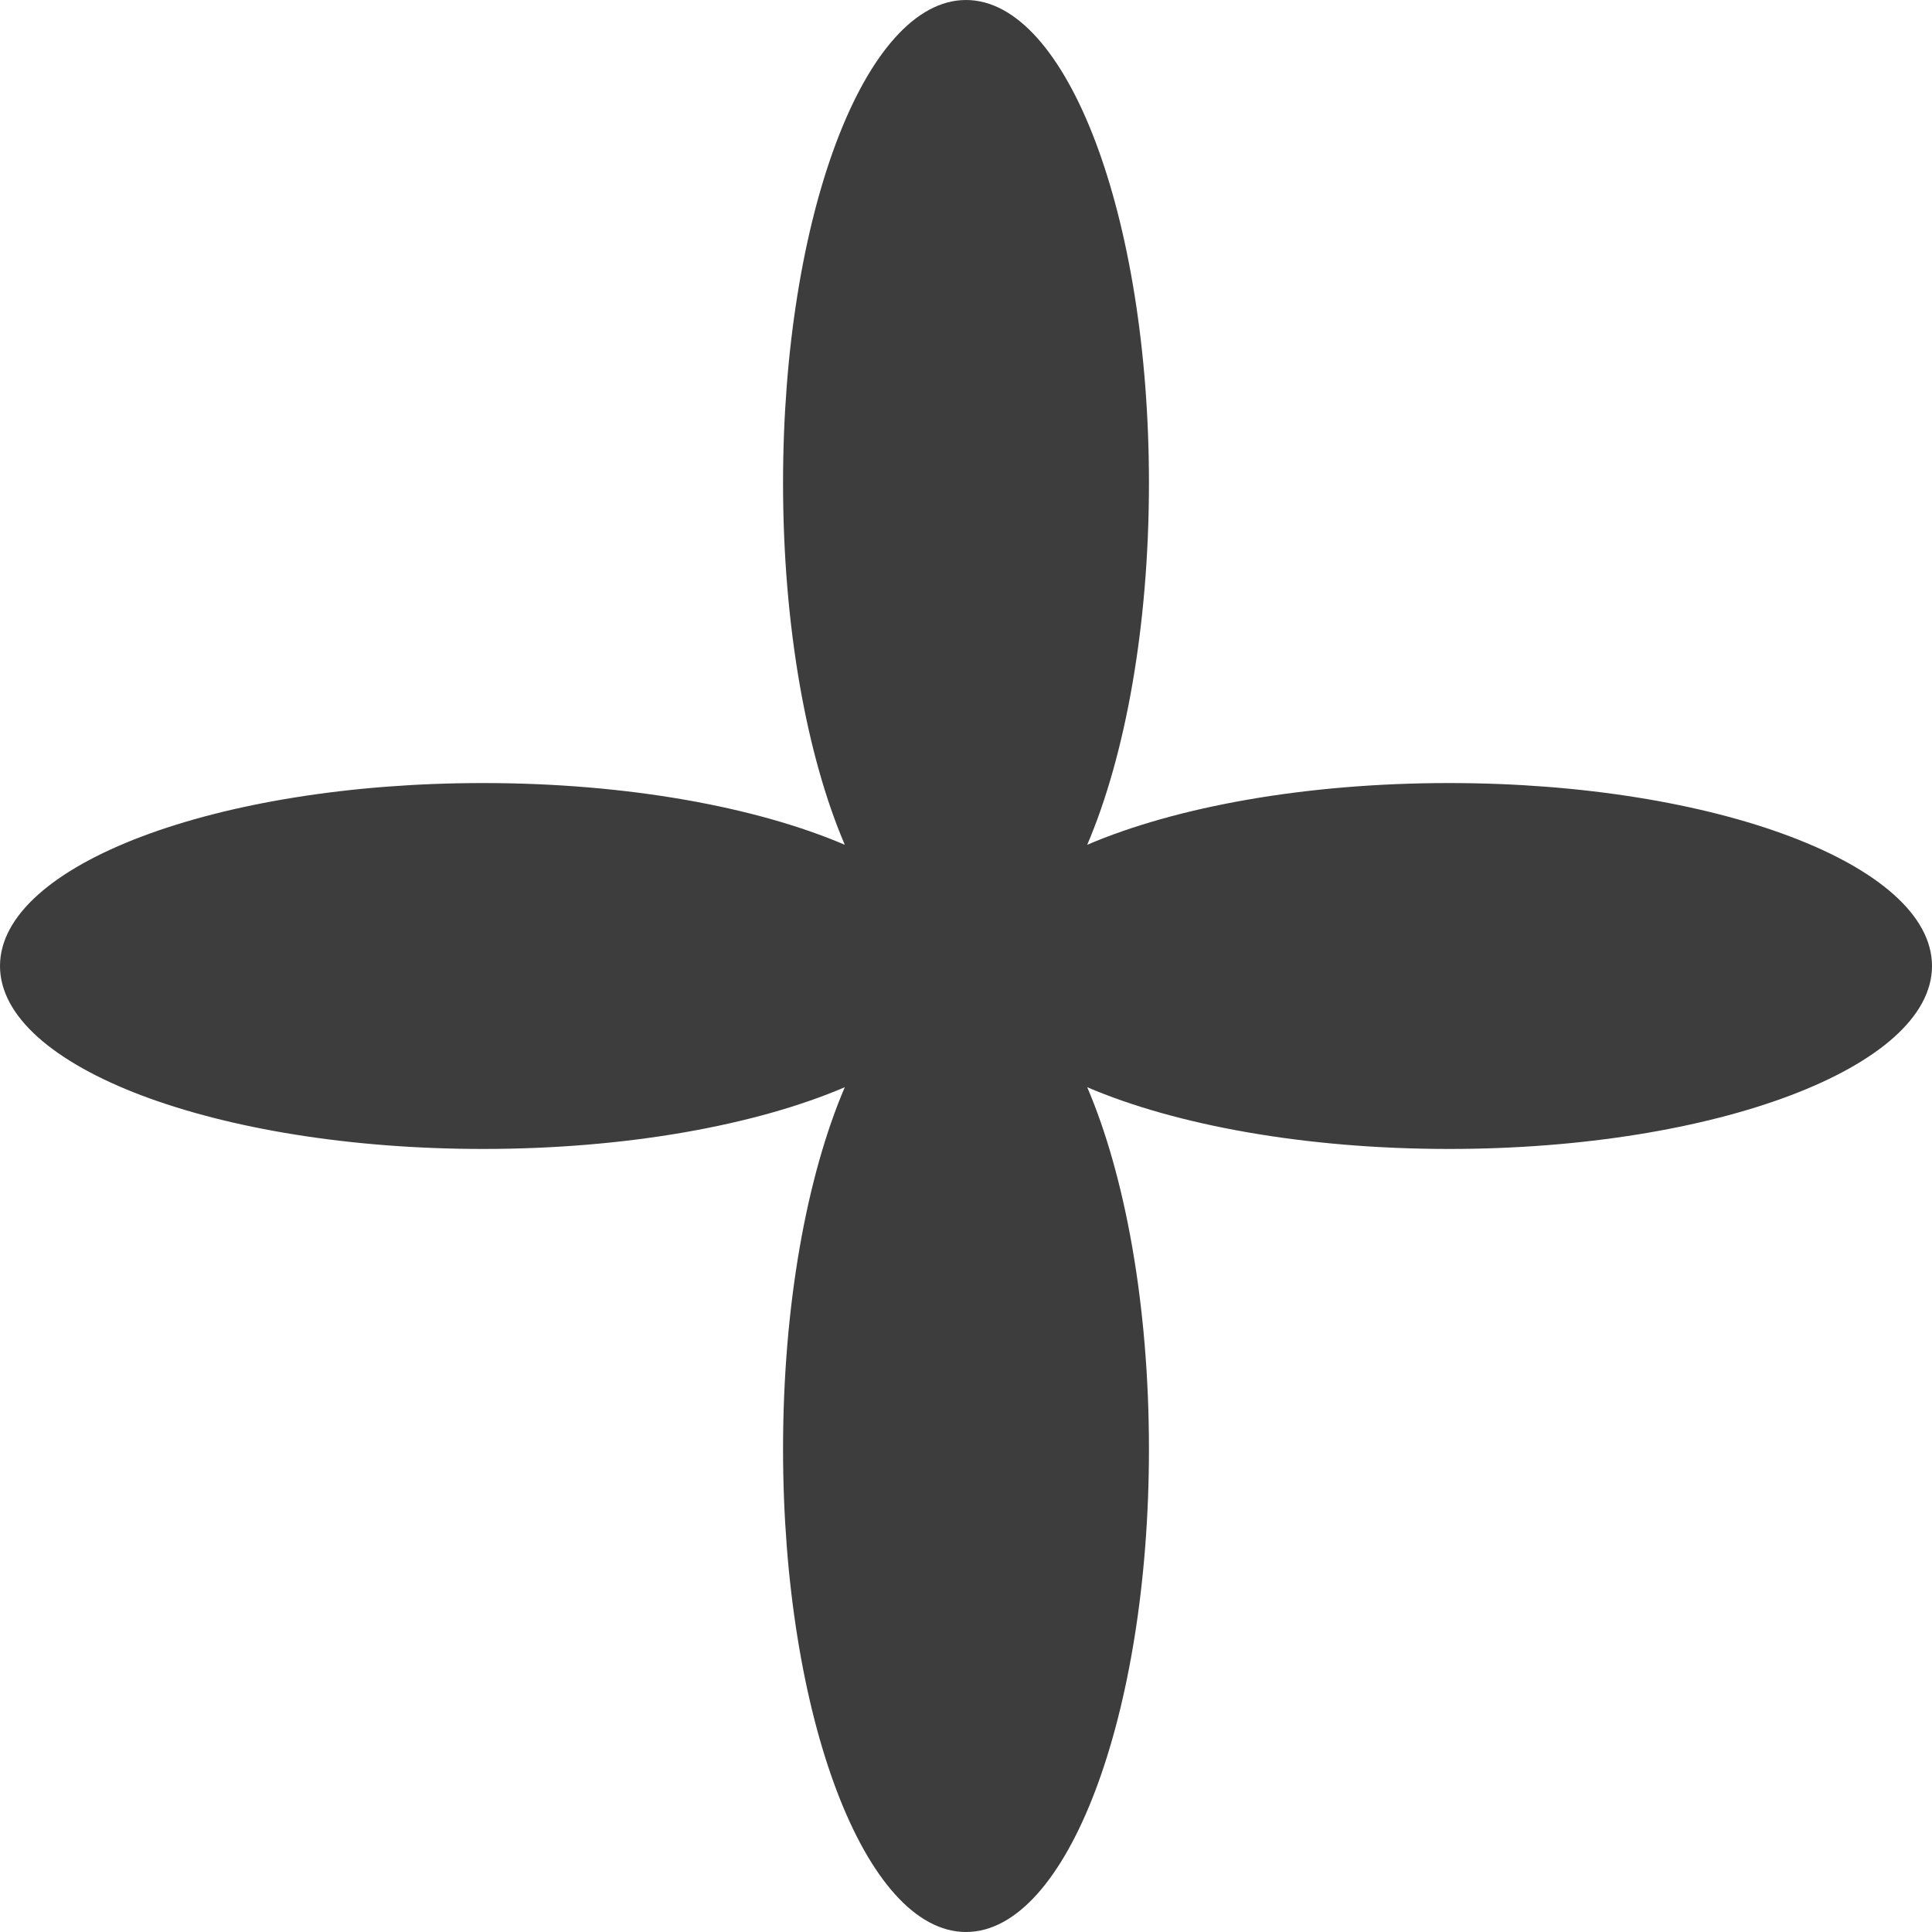
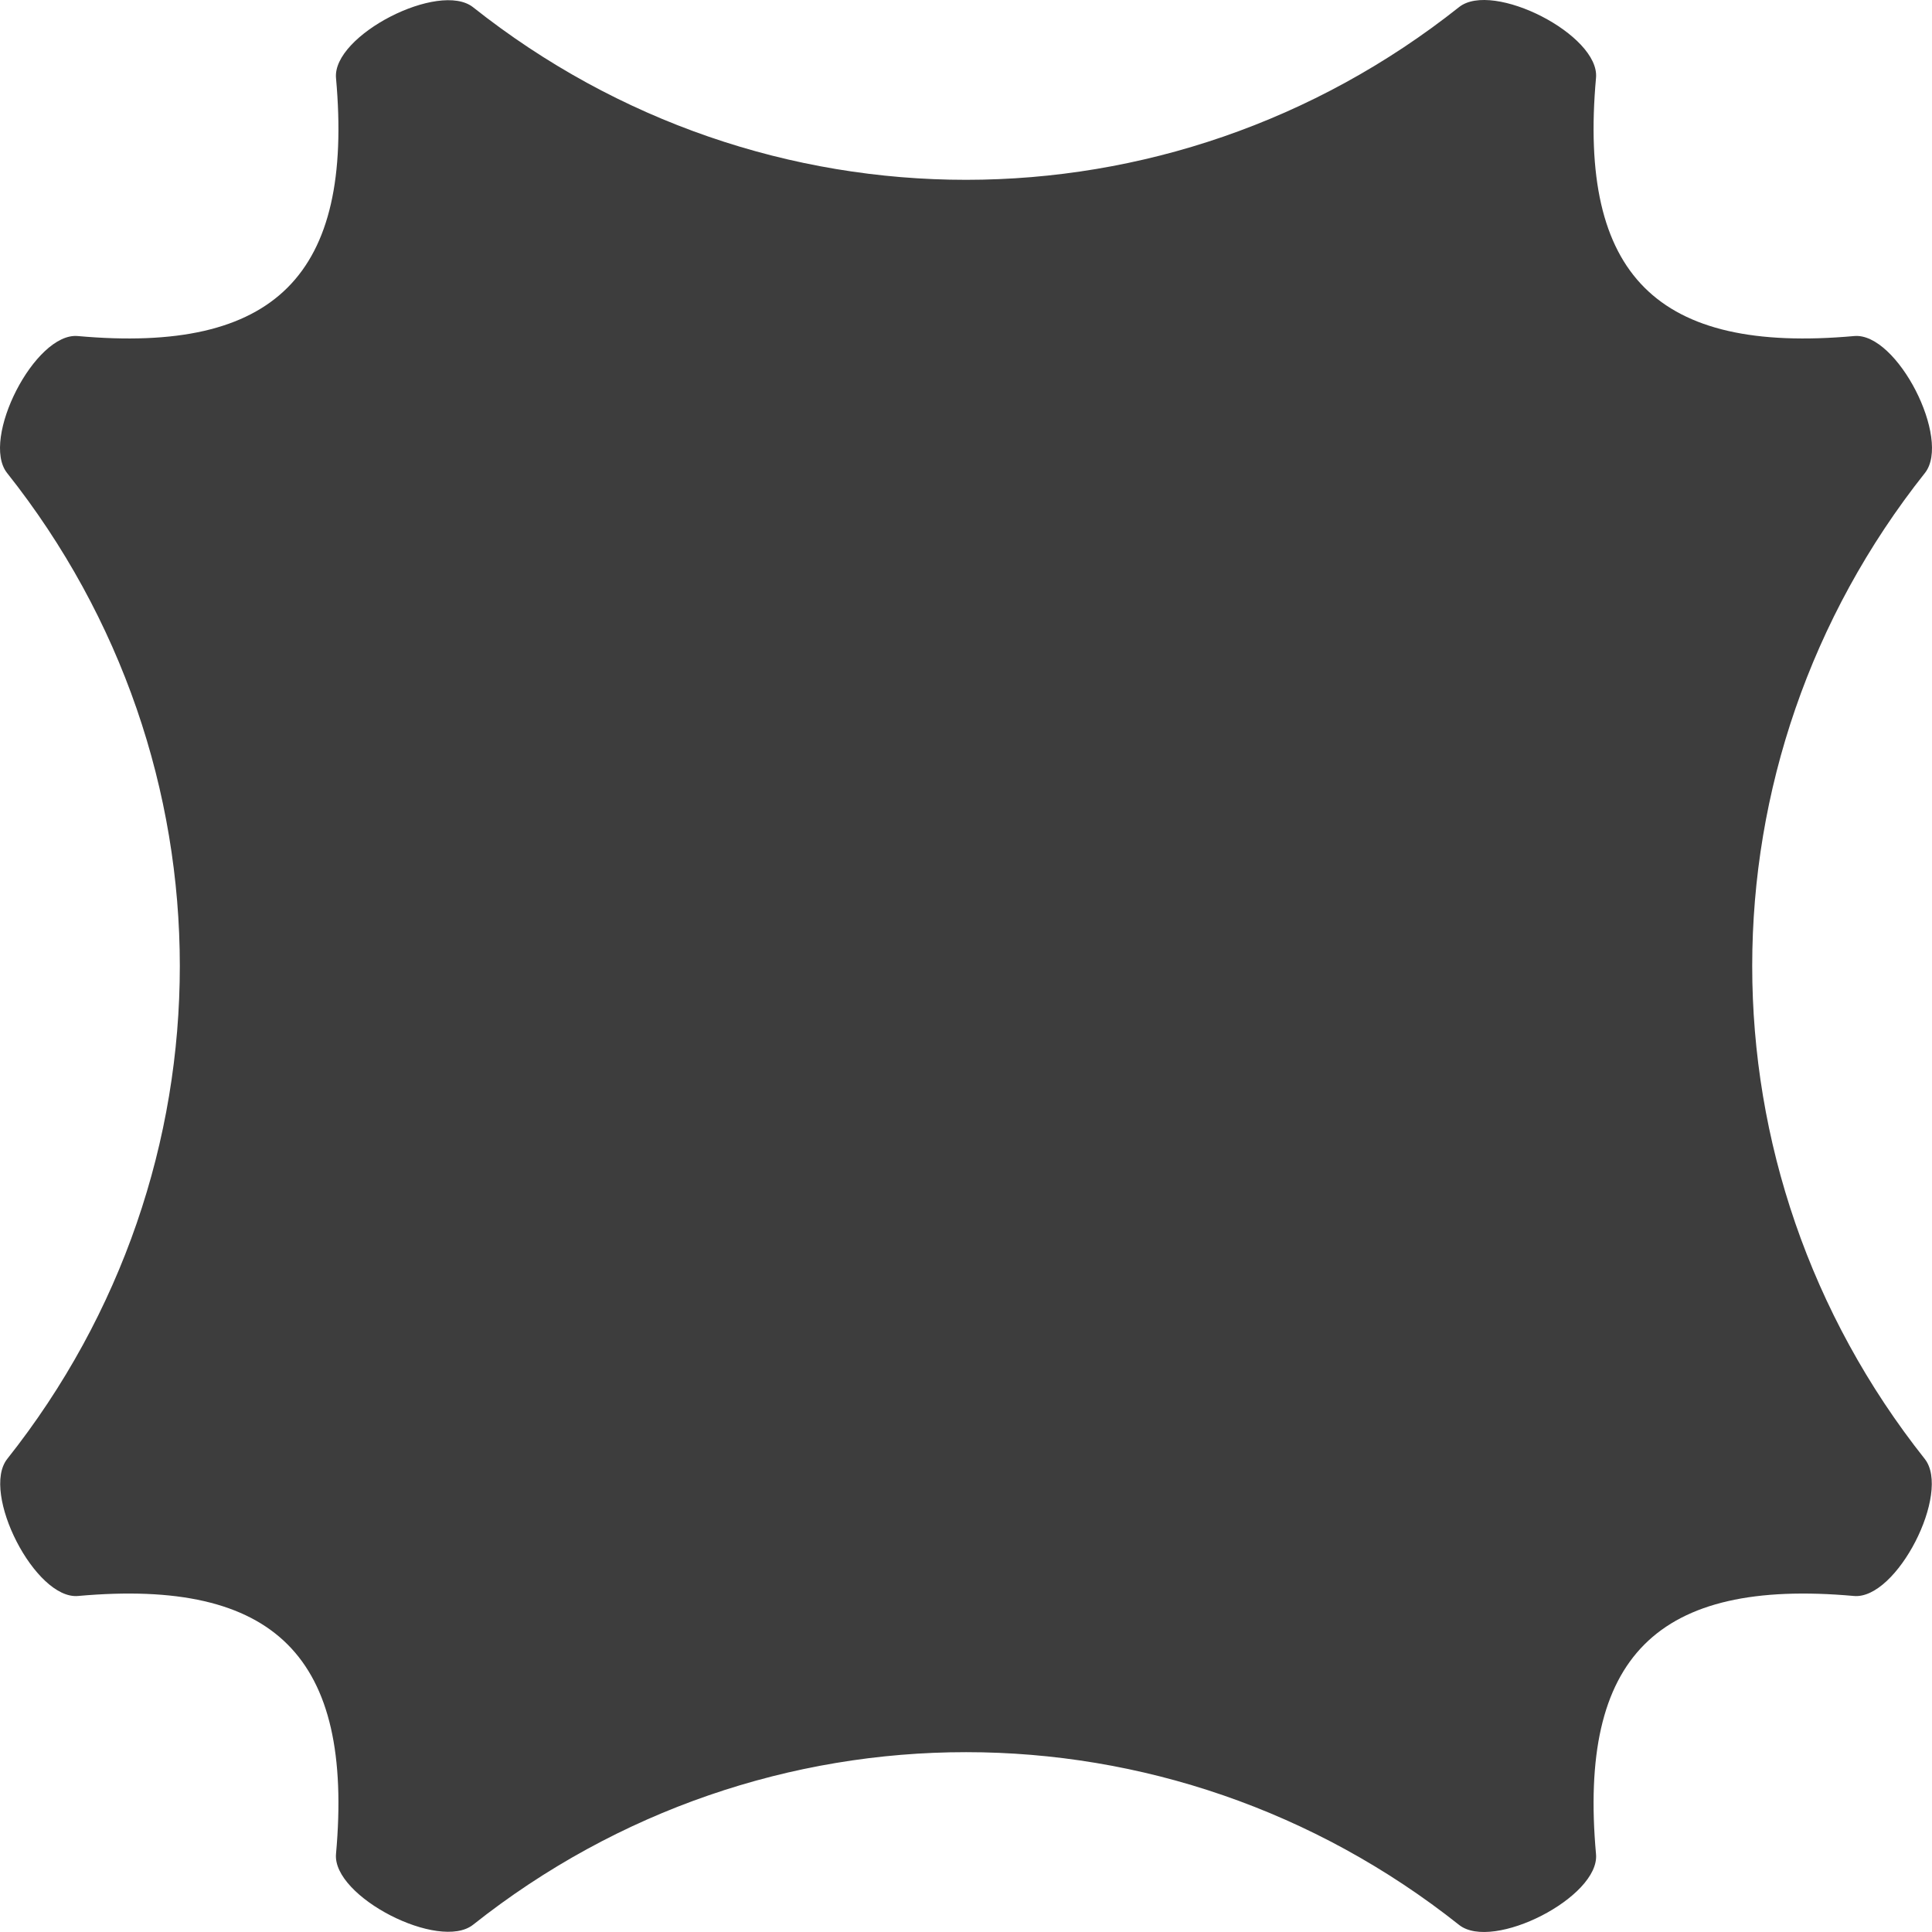
<svg xmlns="http://www.w3.org/2000/svg" width="200" height="200" viewBox="0 0 200 200" fill="none">
-   <path fill-rule="evenodd" clip-rule="evenodd" d="M112.548 87.452C121.709 83.532 135.093 81.061 150 81.061C177.614 81.061 200 89.54 200 100C200 110.46 177.614 118.939 150 118.939C135.093 118.939 121.709 116.468 112.548 112.548C116.468 121.709 118.939 135.093 118.939 150C118.939 177.614 110.46 200 100 200C89.54 200 81.061 177.614 81.061 150C81.061 135.093 83.532 121.709 87.452 112.548C78.291 116.468 64.907 118.939 50 118.939C22.386 118.939 0 110.46 0 100C0 89.54 22.386 81.061 50 81.061C64.907 81.061 78.291 83.532 87.452 87.452C83.532 78.291 81.061 64.907 81.061 50C81.061 22.386 89.54 0 100 0C110.46 0 118.939 22.386 118.939 50C118.939 64.907 116.468 78.291 112.548 87.452Z" fill="#3D3D3D" />
+   <path d="M165.219 191.946C165.619 196.381 154.532 202.035 151.044 199.266C121.008 175.429 79.018 175.423 48.975 199.247C45.486 202.014 34.386 196.351 34.784 191.916C36.617 171.522 28.477 163.383 8.083 165.215C3.648 165.614 -2.015 154.513 0.752 151.024C24.576 120.983 24.57 78.998 0.733 48.964C-2.036 45.476 3.618 34.388 8.053 34.787C28.47 36.626 36.618 28.487 34.784 8.084C34.386 3.648 45.486 -2.015 48.975 0.752C79.018 24.576 121.008 24.57 151.044 0.733C154.532 -2.036 165.619 3.618 165.219 8.053C163.379 28.479 171.525 36.626 191.946 34.787C196.381 34.388 202.035 45.475 199.267 48.963C175.436 78.997 175.429 120.984 199.248 151.024C202.015 154.514 196.352 165.614 191.916 165.215C171.517 163.383 163.38 171.531 165.219 191.946Z" fill="#3D3D3D" />
</svg>
